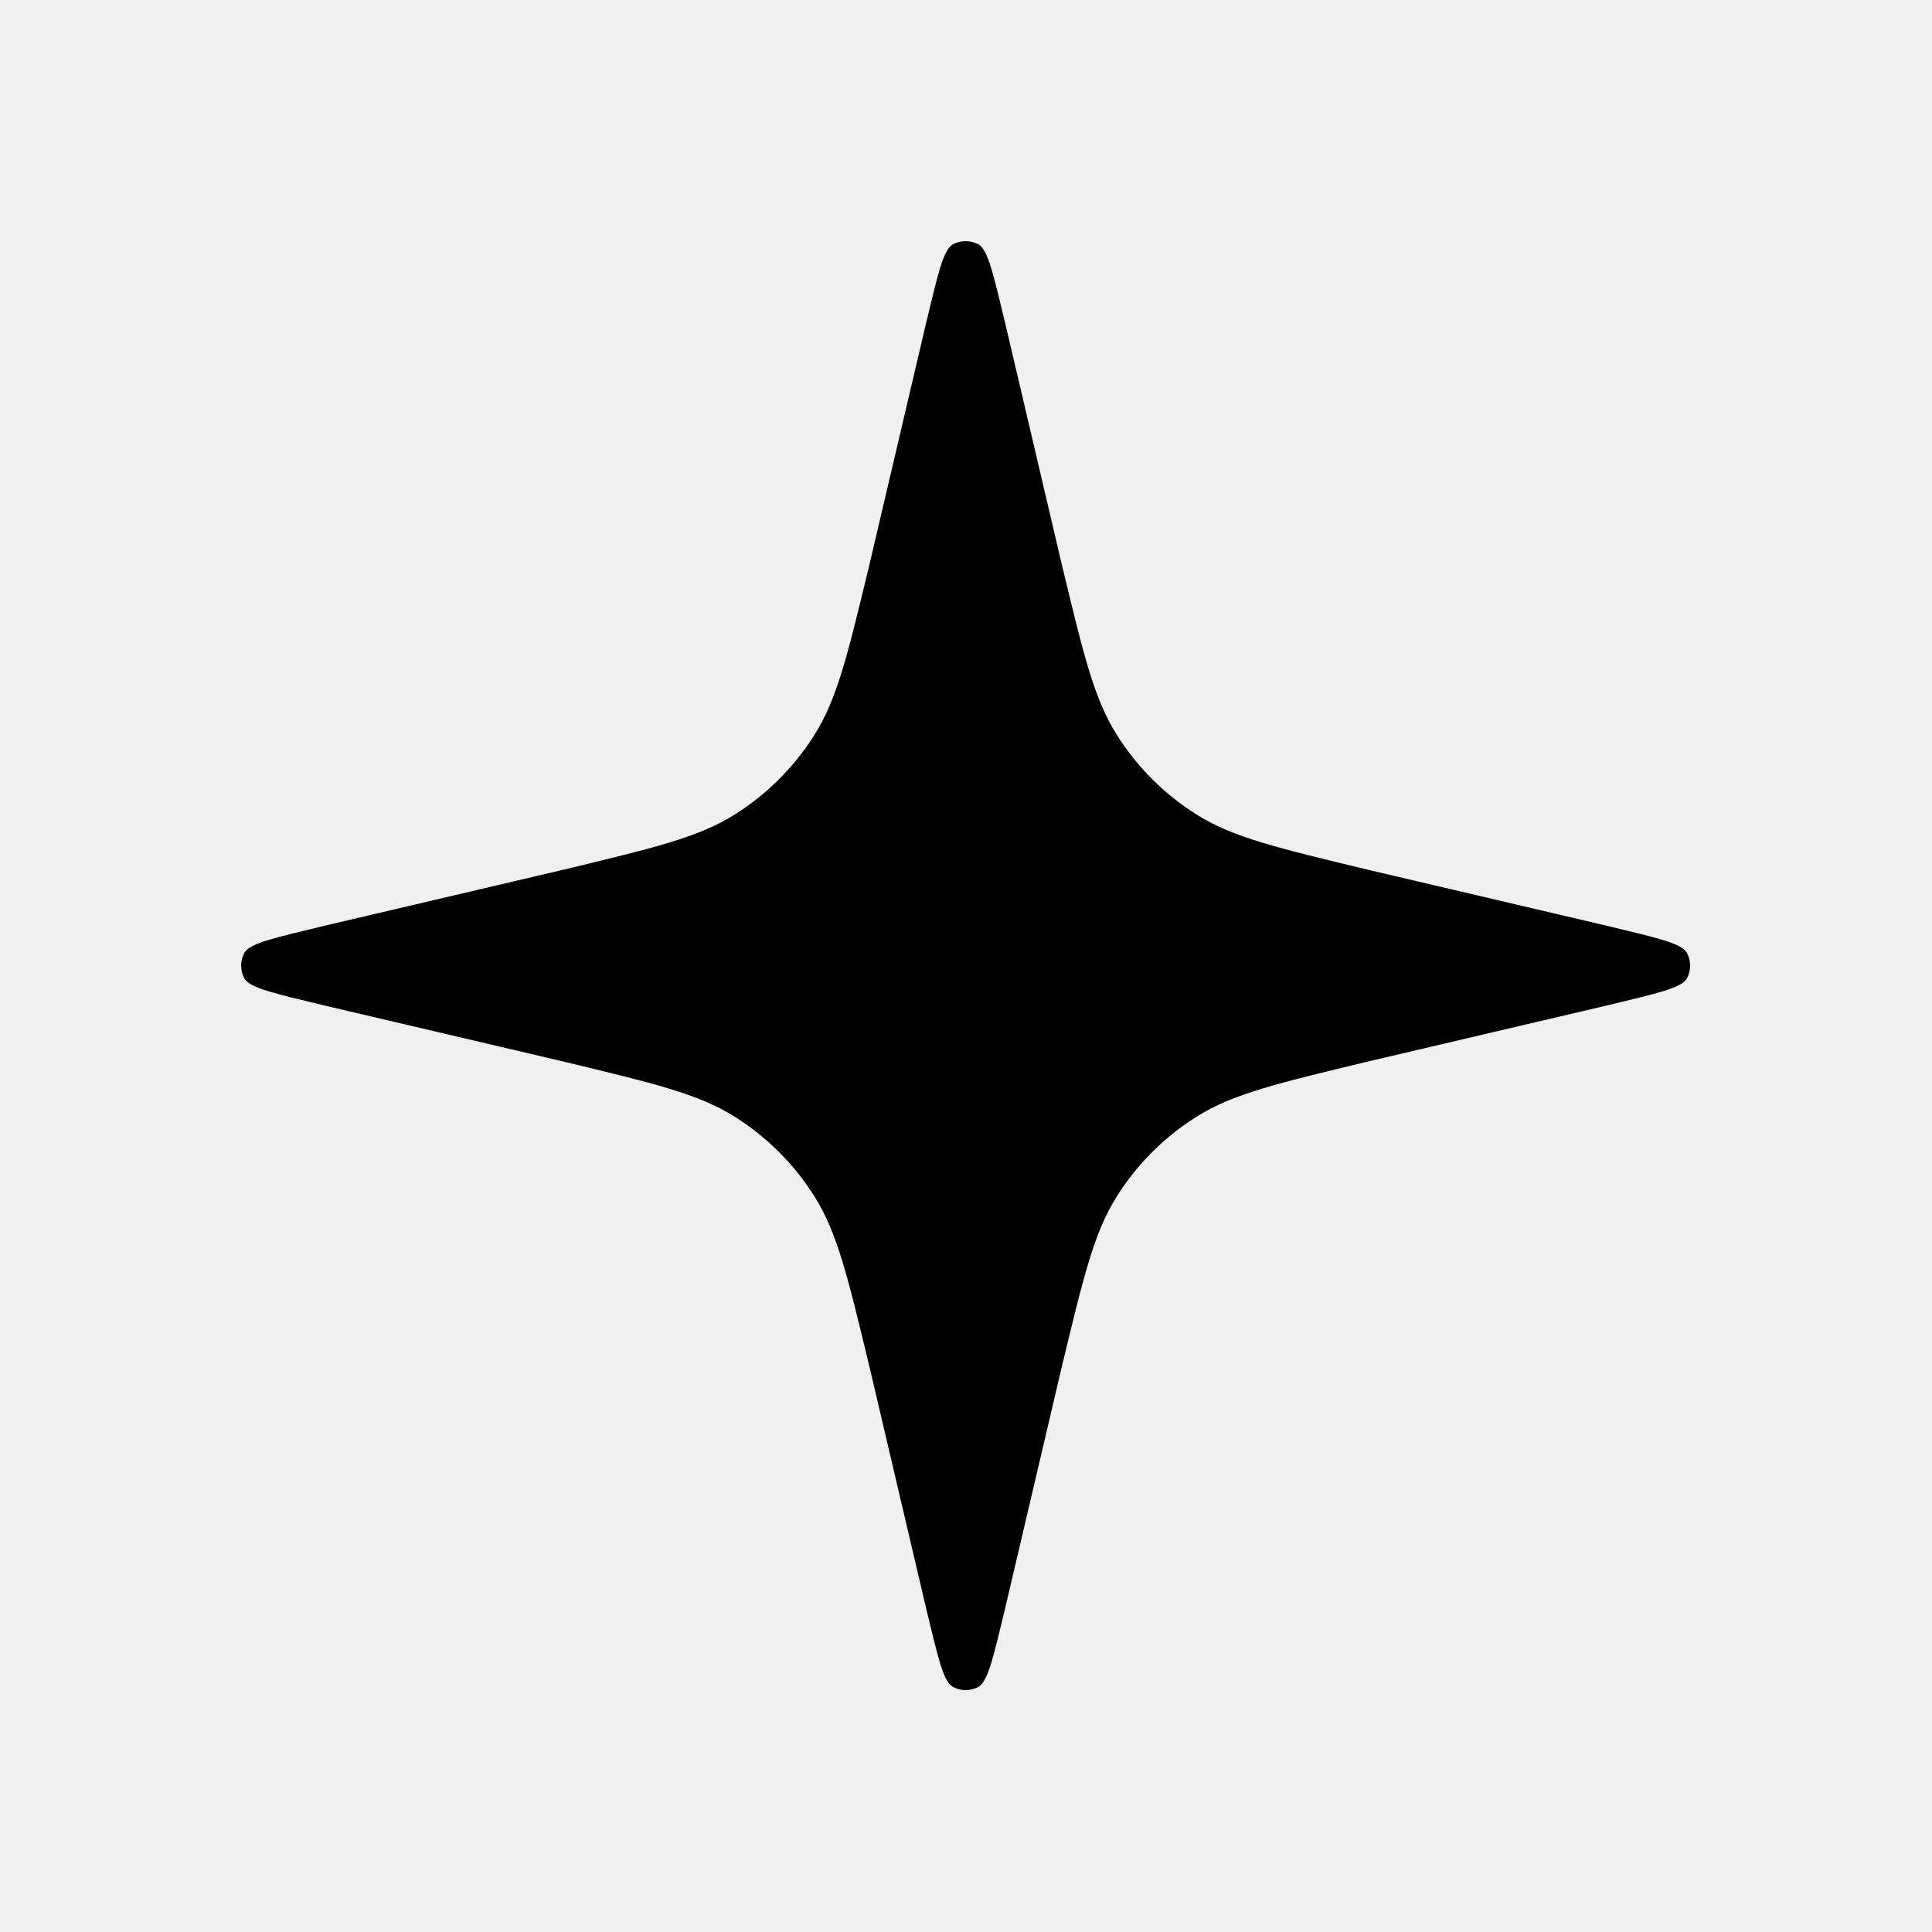
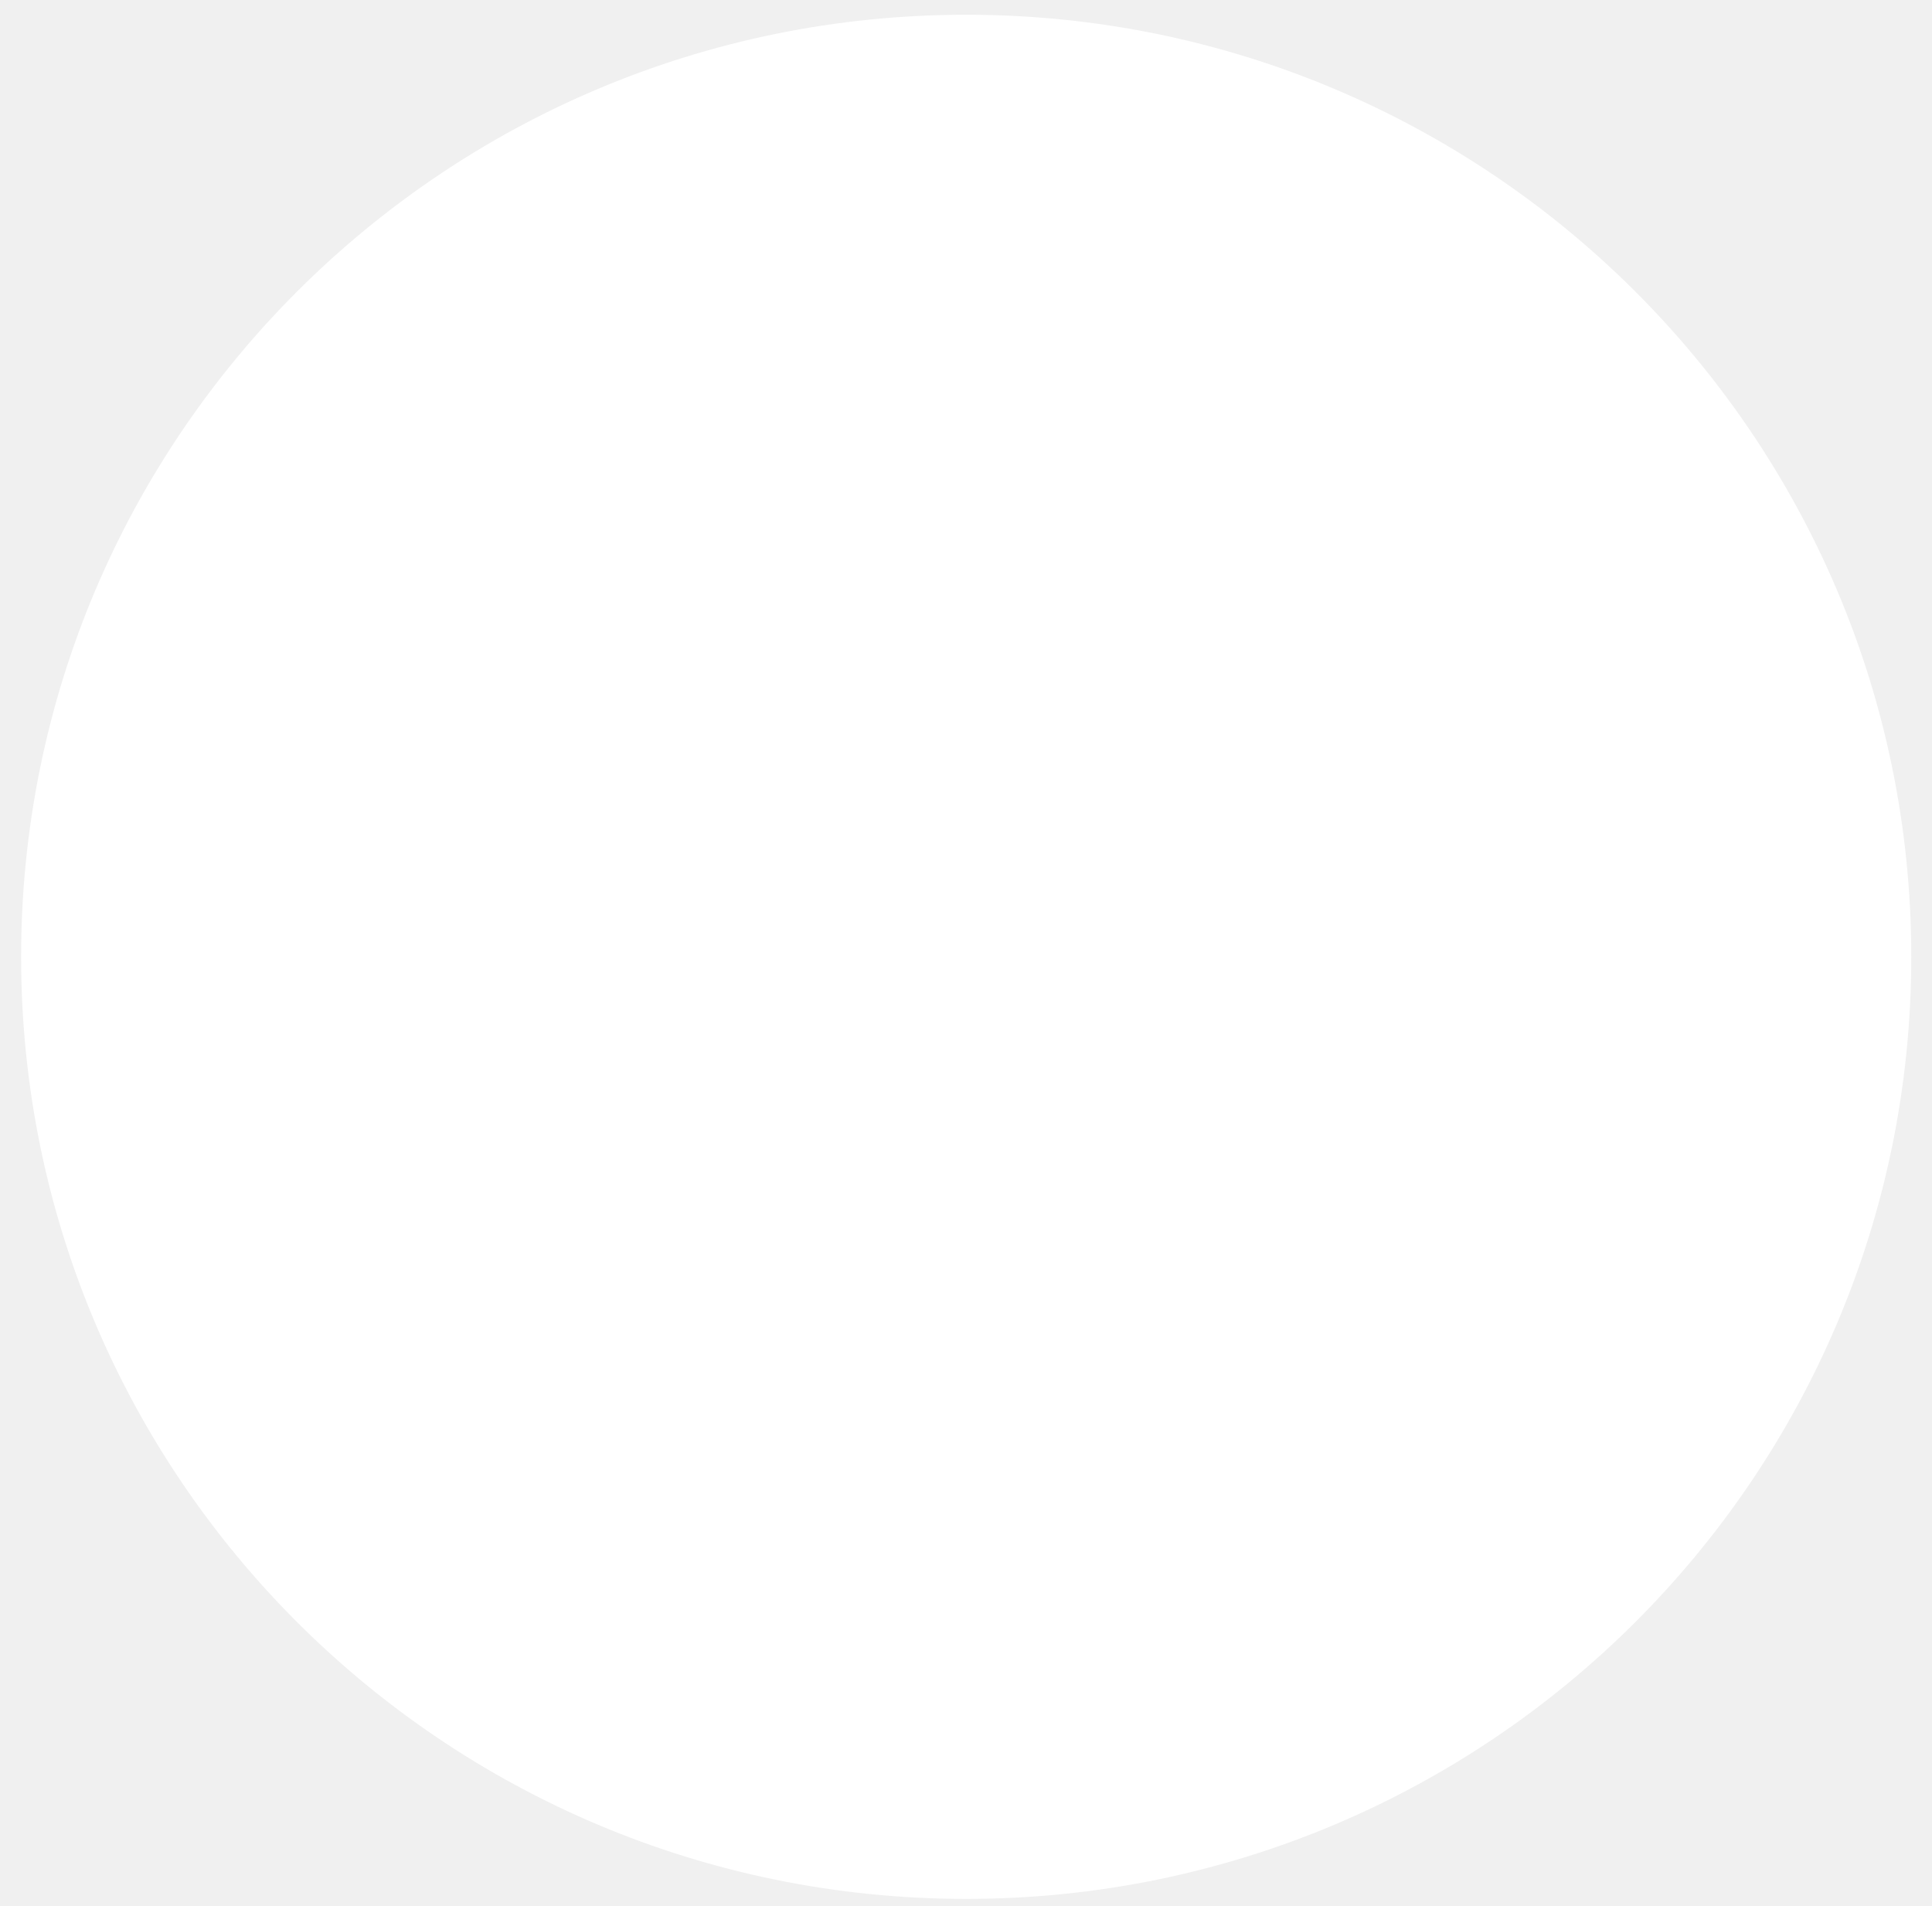
- <svg xmlns="http://www.w3.org/2000/svg" width="26" height="26" viewBox="0 0 26 26" fill="none">
-   <defs />
-   <rect id="Sparcle" rx="-0.5" width="25" height="25" transform="translate(0.5 0.5)" fill="#FFFFFF" fill-opacity="0" />
-   <path id="Icon" d="M12.46 4.36C12.62 3.7 12.69 3.37 12.82 3.29C12.93 3.23 13.06 3.23 13.17 3.29C13.3 3.37 13.37 3.7 13.53 4.36L14.29 7.6C14.58 8.8 14.72 9.4 15.03 9.89C15.3 10.32 15.67 10.69 16.1 10.96C16.59 11.27 17.19 11.41 18.39 11.7L21.63 12.46C22.29 12.62 22.62 12.69 22.7 12.82C22.76 12.93 22.76 13.06 22.7 13.17C22.62 13.3 22.29 13.37 21.63 13.53L18.39 14.29C17.19 14.58 16.59 14.72 16.1 15.03C15.67 15.3 15.3 15.67 15.03 16.1C14.72 16.59 14.58 17.19 14.29 18.39L13.53 21.63C13.37 22.29 13.3 22.62 13.17 22.7C13.06 22.76 12.93 22.76 12.82 22.7C12.69 22.62 12.62 22.29 12.46 21.63L11.7 18.39C11.41 17.19 11.27 16.59 10.96 16.1C10.69 15.67 10.32 15.3 9.89 15.03C9.4 14.72 8.8 14.58 7.6 14.29L4.36 13.53C3.7 13.37 3.37 13.3 3.29 13.17C3.23 13.06 3.23 12.93 3.29 12.82C3.37 12.69 3.7 12.62 4.36 12.46L7.6 11.7C8.8 11.41 9.4 11.27 9.89 10.96C10.32 10.69 10.69 10.32 10.96 9.89C11.27 9.4 11.41 8.8 11.7 7.6L12.46 4.36Z" fill="#000000" fill-opacity="1" fill-rule="nonzero" />
+ <svg xmlns="http://www.w3.org/2000/svg" width="74" height="73" viewBox="0 0 74 73" fill="none">
+   <path fill-rule="evenodd" clip-rule="evenodd" d="M37.007 72.751C56.999 72.751 73.206 56.592 73.206 36.658C73.206 16.724 56.999 0.565 37.007 0.565C17.015 0.565 0.809 16.724 0.809 36.658C0.809 56.592 17.015 72.751 37.007 72.751Z" fill="white" />
</svg>
